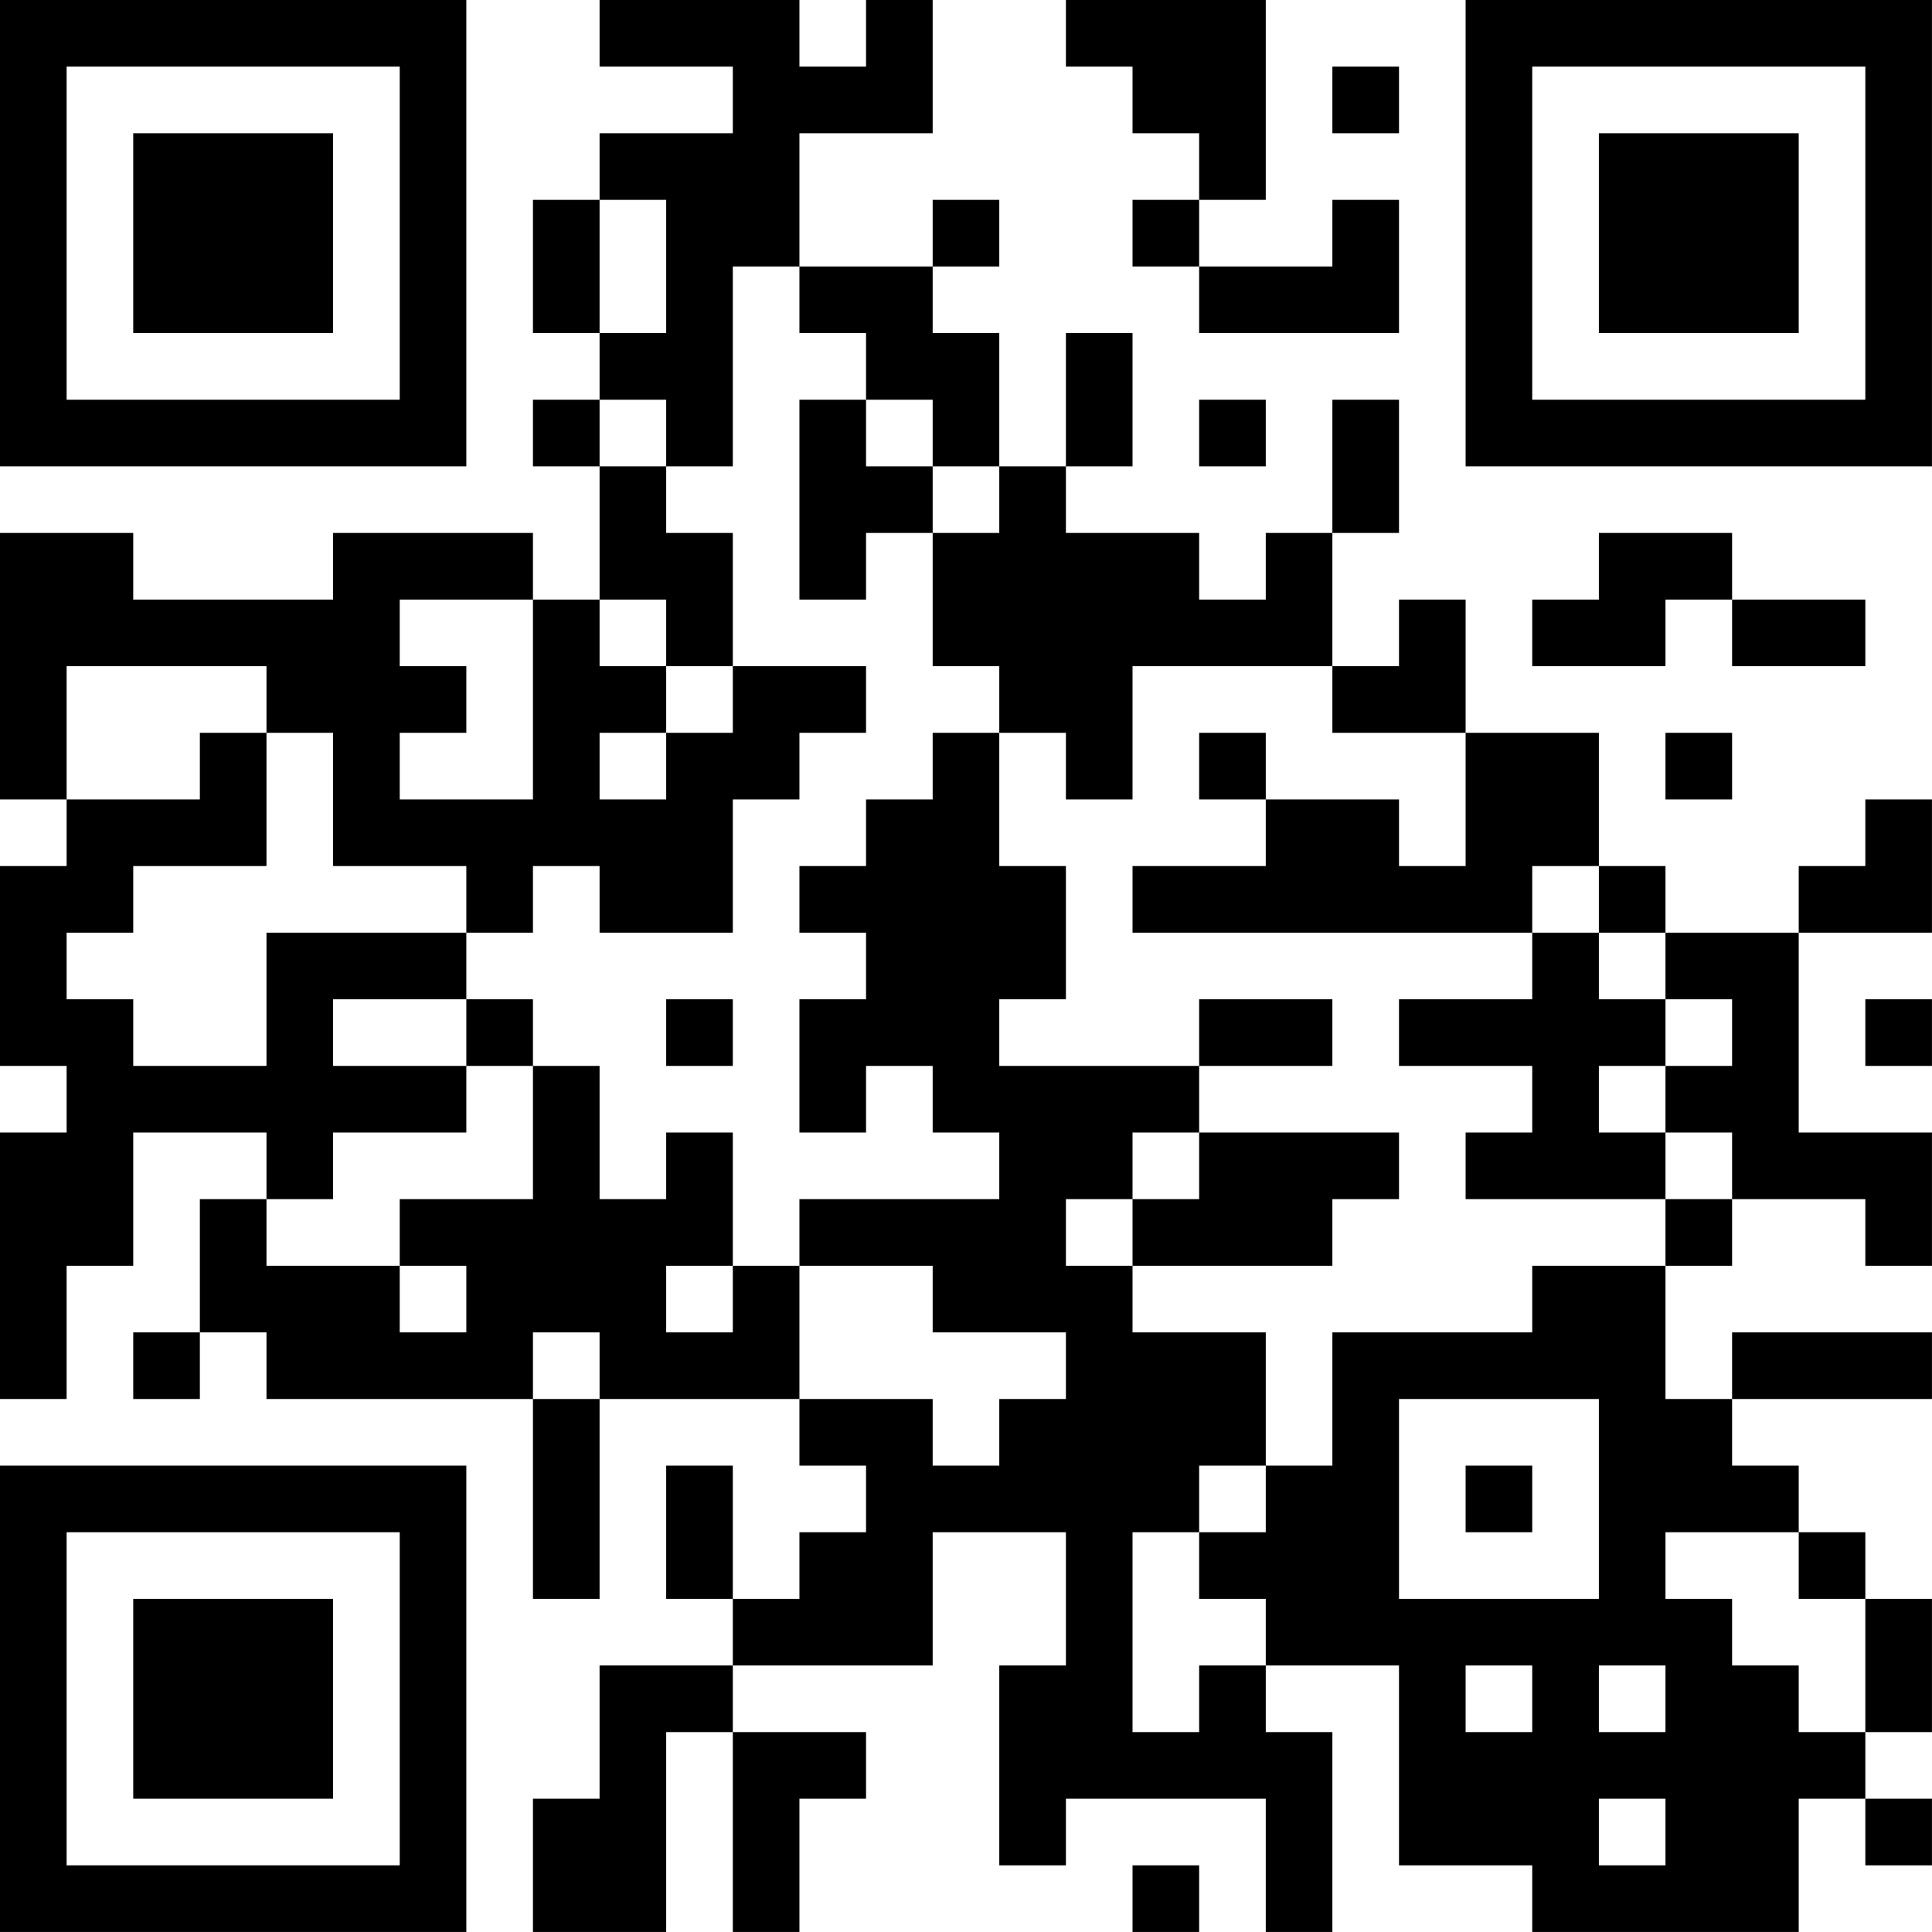
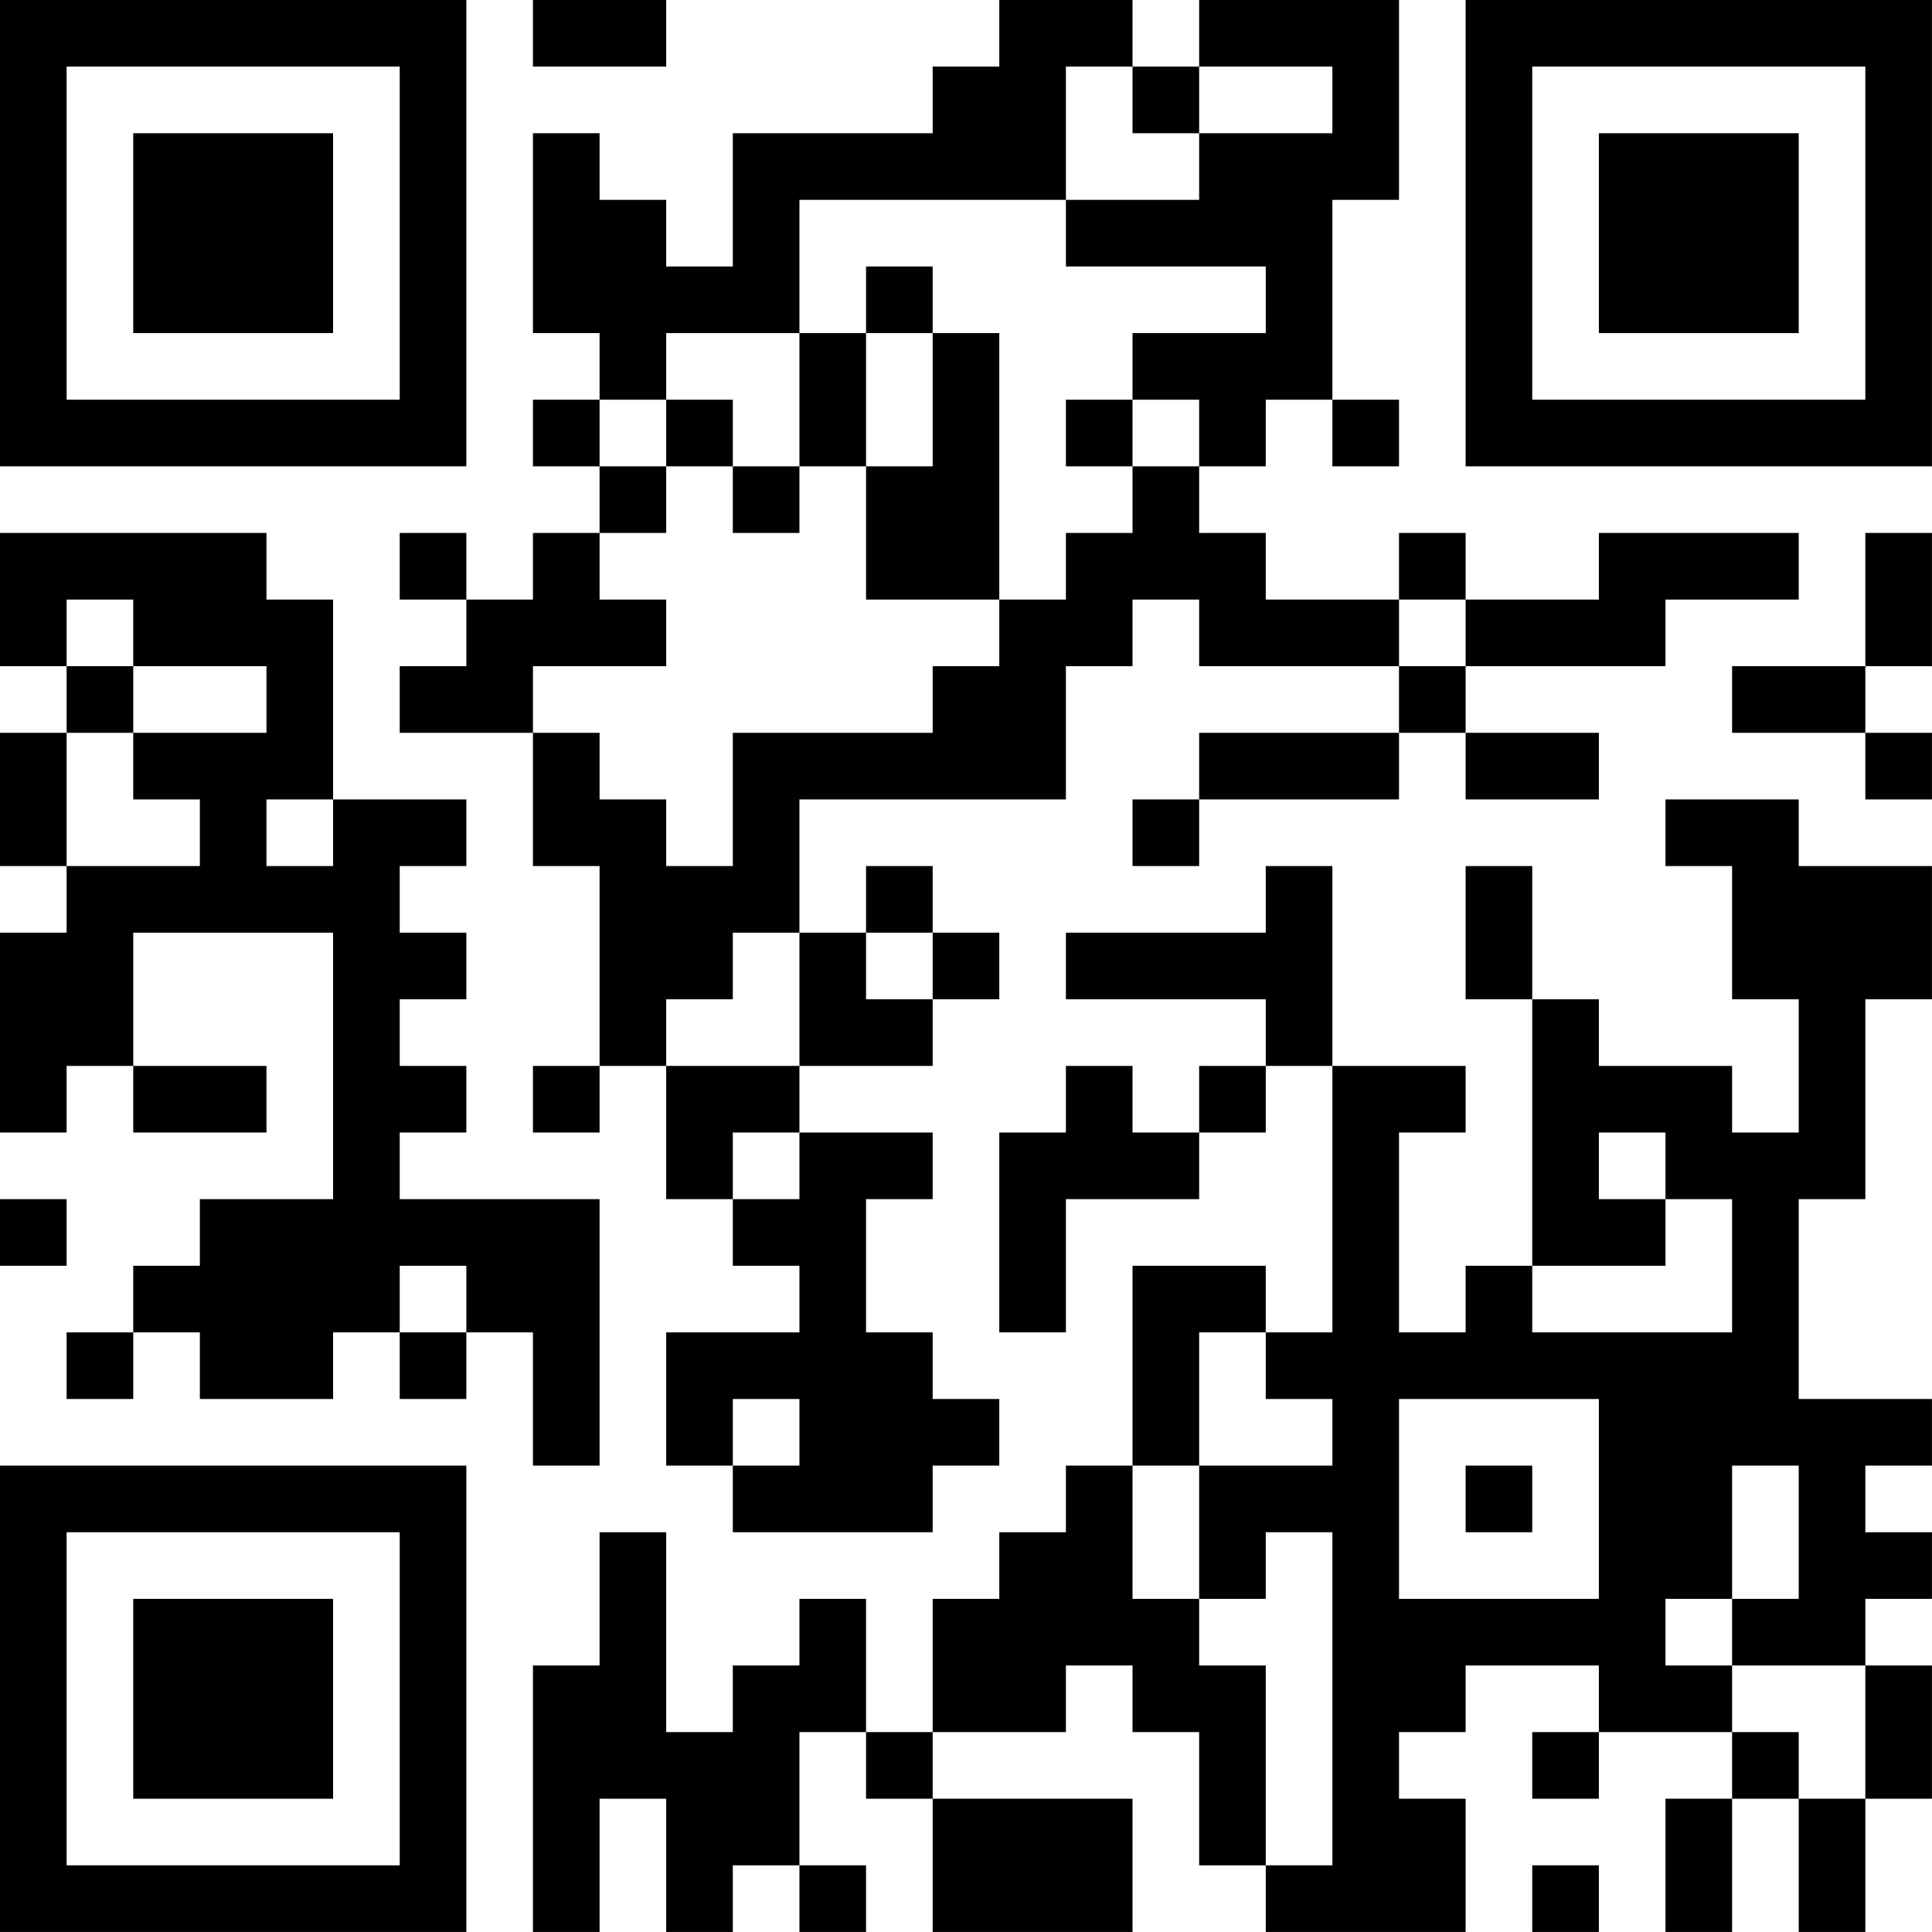
<svg xmlns="http://www.w3.org/2000/svg" version="1.1" width="500" height="500" viewBox="0 0 500 500">
  <rect x="0" y="0" width="500" height="500" fill="#ffffff" />
  <g transform="scale(17.241)">
    <g transform="translate(0,0)">
-       <path fill-rule="evenodd" d="M9 0L9 1L11 1L11 2L9 2L9 3L8 3L8 5L9 5L9 6L8 6L8 7L9 7L9 9L8 9L8 8L5 8L5 9L2 9L2 8L0 8L0 12L1 12L1 13L0 13L0 16L1 16L1 17L0 17L0 21L1 21L1 19L2 19L2 17L4 17L4 18L3 18L3 20L2 20L2 21L3 21L3 20L4 20L4 21L8 21L8 24L9 24L9 21L12 21L12 22L13 22L13 23L12 23L12 24L11 24L11 22L10 22L10 24L11 24L11 25L9 25L9 27L8 27L8 29L10 29L10 26L11 26L11 29L12 29L12 27L13 27L13 26L11 26L11 25L14 25L14 23L16 23L16 25L15 25L15 28L16 28L16 27L19 27L19 29L20 29L20 26L19 26L19 25L21 25L21 28L23 28L23 29L27 29L27 27L28 27L28 28L29 28L29 27L28 27L28 26L29 26L29 24L28 24L28 23L27 23L27 22L26 22L26 21L29 21L29 20L26 20L26 21L25 21L25 19L26 19L26 18L28 18L28 19L29 19L29 17L27 17L27 14L29 14L29 12L28 12L28 13L27 13L27 14L25 14L25 13L24 13L24 11L22 11L22 9L21 9L21 10L20 10L20 8L21 8L21 6L20 6L20 8L19 8L19 9L18 9L18 8L16 8L16 7L17 7L17 5L16 5L16 7L15 7L15 5L14 5L14 4L15 4L15 3L14 3L14 4L12 4L12 2L14 2L14 0L13 0L13 1L12 1L12 0ZM16 0L16 1L17 1L17 2L18 2L18 3L17 3L17 4L18 4L18 5L21 5L21 3L20 3L20 4L18 4L18 3L19 3L19 0ZM20 1L20 2L21 2L21 1ZM9 3L9 5L10 5L10 3ZM11 4L11 7L10 7L10 6L9 6L9 7L10 7L10 8L11 8L11 10L10 10L10 9L9 9L9 10L10 10L10 11L9 11L9 12L10 12L10 11L11 11L11 10L13 10L13 11L12 11L12 12L11 12L11 14L9 14L9 13L8 13L8 14L7 14L7 13L5 13L5 11L4 11L4 10L1 10L1 12L3 12L3 11L4 11L4 13L2 13L2 14L1 14L1 15L2 15L2 16L4 16L4 14L7 14L7 15L5 15L5 16L7 16L7 17L5 17L5 18L4 18L4 19L6 19L6 20L7 20L7 19L6 19L6 18L8 18L8 16L9 16L9 18L10 18L10 17L11 17L11 19L10 19L10 20L11 20L11 19L12 19L12 21L14 21L14 22L15 22L15 21L16 21L16 20L14 20L14 19L12 19L12 18L15 18L15 17L14 17L14 16L13 16L13 17L12 17L12 15L13 15L13 14L12 14L12 13L13 13L13 12L14 12L14 11L15 11L15 13L16 13L16 15L15 15L15 16L18 16L18 17L17 17L17 18L16 18L16 19L17 19L17 20L19 20L19 22L18 22L18 23L17 23L17 26L18 26L18 25L19 25L19 24L18 24L18 23L19 23L19 22L20 22L20 20L23 20L23 19L25 19L25 18L26 18L26 17L25 17L25 16L26 16L26 15L25 15L25 14L24 14L24 13L23 13L23 14L17 14L17 13L19 13L19 12L21 12L21 13L22 13L22 11L20 11L20 10L17 10L17 12L16 12L16 11L15 11L15 10L14 10L14 8L15 8L15 7L14 7L14 6L13 6L13 5L12 5L12 4ZM12 6L12 9L13 9L13 8L14 8L14 7L13 7L13 6ZM18 6L18 7L19 7L19 6ZM24 8L24 9L23 9L23 10L25 10L25 9L26 9L26 10L28 10L28 9L26 9L26 8ZM6 9L6 10L7 10L7 11L6 11L6 12L8 12L8 9ZM18 11L18 12L19 12L19 11ZM25 11L25 12L26 12L26 11ZM23 14L23 15L21 15L21 16L23 16L23 17L22 17L22 18L25 18L25 17L24 17L24 16L25 16L25 15L24 15L24 14ZM7 15L7 16L8 16L8 15ZM10 15L10 16L11 16L11 15ZM18 15L18 16L20 16L20 15ZM28 15L28 16L29 16L29 15ZM18 17L18 18L17 18L17 19L20 19L20 18L21 18L21 17ZM8 20L8 21L9 21L9 20ZM21 21L21 24L24 24L24 21ZM22 22L22 23L23 23L23 22ZM25 23L25 24L26 24L26 25L27 25L27 26L28 26L28 24L27 24L27 23ZM22 25L22 26L23 26L23 25ZM24 25L24 26L25 26L25 25ZM24 27L24 28L25 28L25 27ZM17 28L17 29L18 29L18 28ZM0 0L0 7L7 7L7 0ZM1 1L1 6L6 6L6 1ZM2 2L2 5L5 5L5 2ZM22 0L22 7L29 7L29 0ZM23 1L23 6L28 6L28 1ZM24 2L24 5L27 5L27 2ZM0 22L0 29L7 29L7 22ZM1 23L1 28L6 28L6 23ZM2 24L2 27L5 27L5 24Z" fill="#000000" />
+       <path fill-rule="evenodd" d="M8 0L8 1L10 1L10 0ZM15 0L15 1L14 1L14 2L11 2L11 4L10 4L10 3L9 3L9 2L8 2L8 5L9 5L9 6L8 6L8 7L9 7L9 8L8 8L8 9L7 9L7 8L6 8L6 9L7 9L7 10L6 10L6 11L8 11L8 13L9 13L9 16L8 16L8 17L9 17L9 16L10 16L10 18L11 18L11 19L12 19L12 20L10 20L10 22L11 22L11 23L14 23L14 22L15 22L15 21L14 21L14 20L13 20L13 18L14 18L14 17L12 17L12 16L14 16L14 15L15 15L15 14L14 14L14 13L13 13L13 14L12 14L12 12L16 12L16 10L17 10L17 9L18 9L18 10L21 10L21 11L18 11L18 12L17 12L17 13L18 13L18 12L21 12L21 11L22 11L22 12L24 12L24 11L22 11L22 10L25 10L25 9L27 9L27 8L24 8L24 9L22 9L22 8L21 8L21 9L19 9L19 8L18 8L18 7L19 7L19 6L20 6L20 7L21 7L21 6L20 6L20 3L21 3L21 0L18 0L18 1L17 1L17 0ZM16 1L16 3L12 3L12 5L10 5L10 6L9 6L9 7L10 7L10 8L9 8L9 9L10 9L10 10L8 10L8 11L9 11L9 12L10 12L10 13L11 13L11 11L14 11L14 10L15 10L15 9L16 9L16 8L17 8L17 7L18 7L18 6L17 6L17 5L19 5L19 4L16 4L16 3L18 3L18 2L20 2L20 1L18 1L18 2L17 2L17 1ZM13 4L13 5L12 5L12 7L11 7L11 6L10 6L10 7L11 7L11 8L12 8L12 7L13 7L13 9L15 9L15 5L14 5L14 4ZM13 5L13 7L14 7L14 5ZM16 6L16 7L17 7L17 6ZM0 8L0 10L1 10L1 11L0 11L0 13L1 13L1 14L0 14L0 17L1 17L1 16L2 16L2 17L4 17L4 16L2 16L2 14L5 14L5 18L3 18L3 19L2 19L2 20L1 20L1 21L2 21L2 20L3 20L3 21L5 21L5 20L6 20L6 21L7 21L7 20L8 20L8 22L9 22L9 18L6 18L6 17L7 17L7 16L6 16L6 15L7 15L7 14L6 14L6 13L7 13L7 12L5 12L5 9L4 9L4 8ZM28 8L28 10L26 10L26 11L28 11L28 12L29 12L29 11L28 11L28 10L29 10L29 8ZM1 9L1 10L2 10L2 11L1 11L1 13L3 13L3 12L2 12L2 11L4 11L4 10L2 10L2 9ZM21 9L21 10L22 10L22 9ZM4 12L4 13L5 13L5 12ZM25 12L25 13L26 13L26 15L27 15L27 17L26 17L26 16L24 16L24 15L23 15L23 13L22 13L22 15L23 15L23 19L22 19L22 20L21 20L21 17L22 17L22 16L20 16L20 13L19 13L19 14L16 14L16 15L19 15L19 16L18 16L18 17L17 17L17 16L16 16L16 17L15 17L15 20L16 20L16 18L18 18L18 17L19 17L19 16L20 16L20 20L19 20L19 19L17 19L17 22L16 22L16 23L15 23L15 24L14 24L14 26L13 26L13 24L12 24L12 25L11 25L11 26L10 26L10 23L9 23L9 25L8 25L8 29L9 29L9 27L10 27L10 29L11 29L11 28L12 28L12 29L13 29L13 28L12 28L12 26L13 26L13 27L14 27L14 29L17 29L17 27L14 27L14 26L16 26L16 25L17 25L17 26L18 26L18 28L19 28L19 29L22 29L22 27L21 27L21 26L22 26L22 25L24 25L24 26L23 26L23 27L24 27L24 26L26 26L26 27L25 27L25 29L26 29L26 27L27 27L27 29L28 29L28 27L29 27L29 25L28 25L28 24L29 24L29 23L28 23L28 22L29 22L29 21L27 21L27 18L28 18L28 15L29 15L29 13L27 13L27 12ZM11 14L11 15L10 15L10 16L12 16L12 14ZM13 14L13 15L14 15L14 14ZM11 17L11 18L12 18L12 17ZM24 17L24 18L25 18L25 19L23 19L23 20L26 20L26 18L25 18L25 17ZM0 18L0 19L1 19L1 18ZM6 19L6 20L7 20L7 19ZM18 20L18 22L17 22L17 24L18 24L18 25L19 25L19 28L20 28L20 23L19 23L19 24L18 24L18 22L20 22L20 21L19 21L19 20ZM11 21L11 22L12 22L12 21ZM21 21L21 24L24 24L24 21ZM22 22L22 23L23 23L23 22ZM26 22L26 24L25 24L25 25L26 25L26 26L27 26L27 27L28 27L28 25L26 25L26 24L27 24L27 22ZM23 28L23 29L24 29L24 28ZM0 0L0 7L7 7L7 0ZM1 1L1 6L6 6L6 1ZM2 2L2 5L5 5L5 2ZM22 0L22 7L29 7L29 0ZM23 1L23 6L28 6L28 1ZM24 2L24 5L27 5L27 2ZM0 22L0 29L7 29L7 22ZM1 23L1 28L6 28L6 23ZM2 24L2 27L5 27L5 24Z" fill="#000000" />
    </g>
  </g>
</svg>
